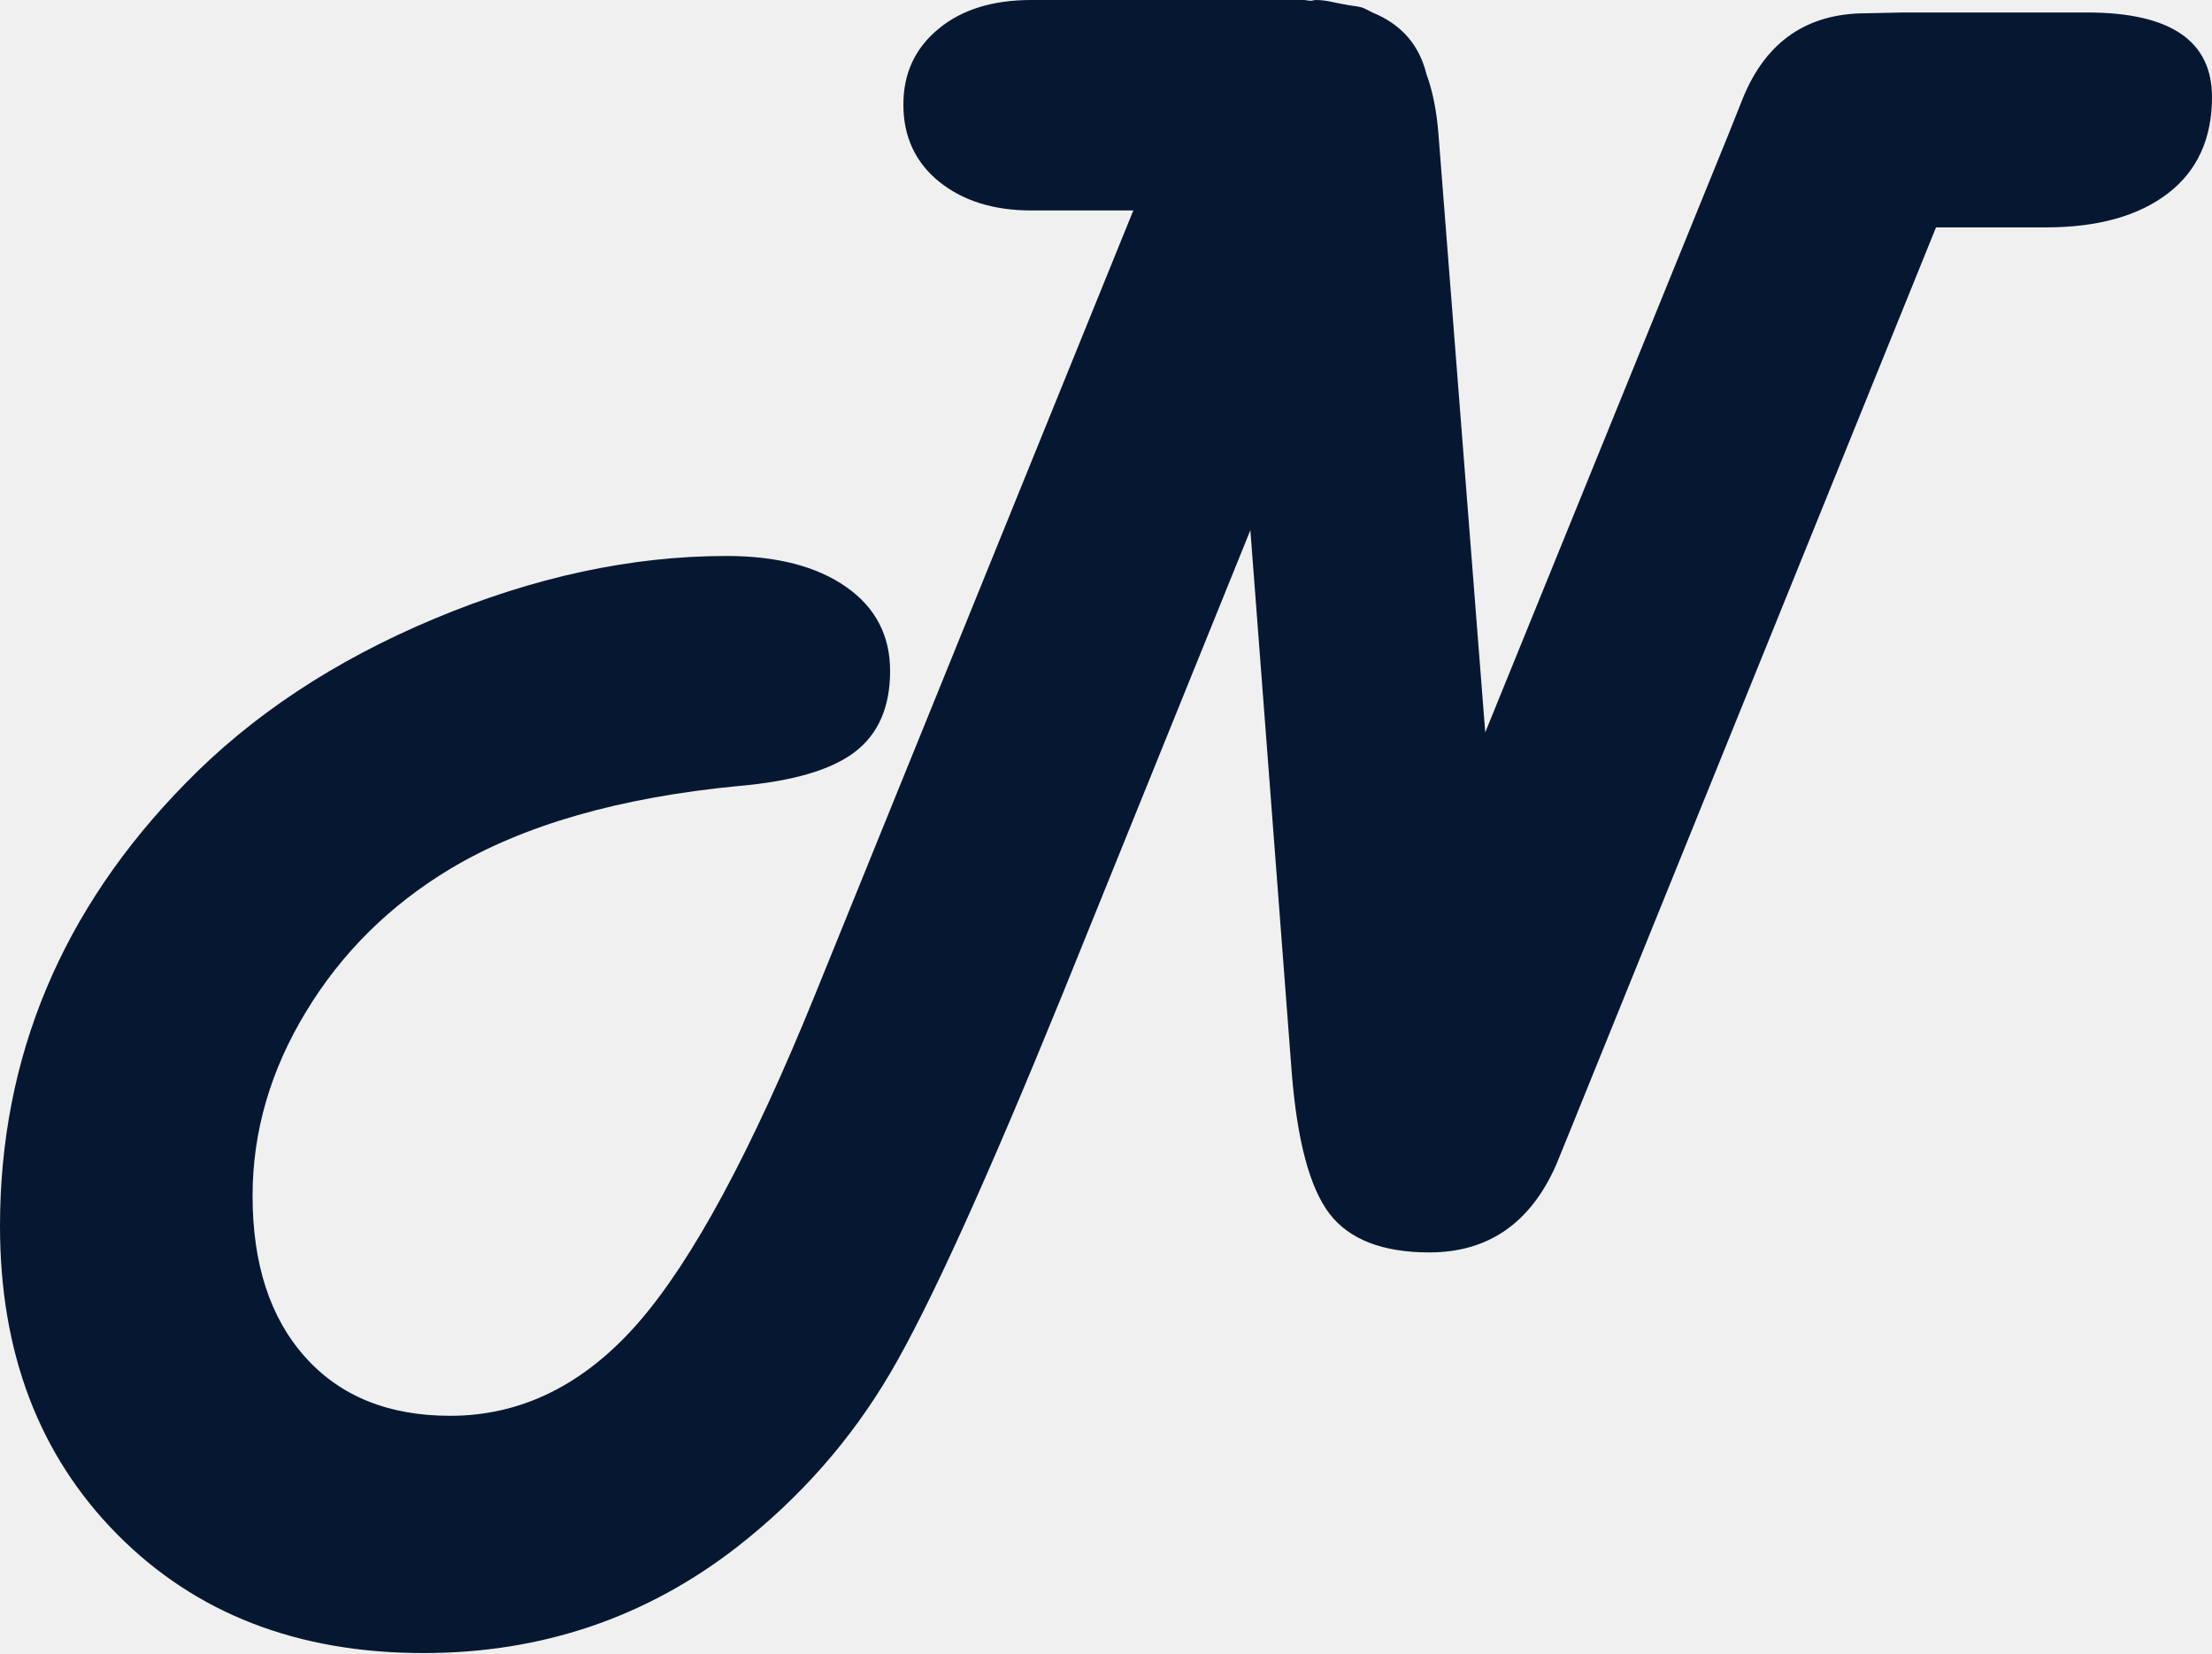
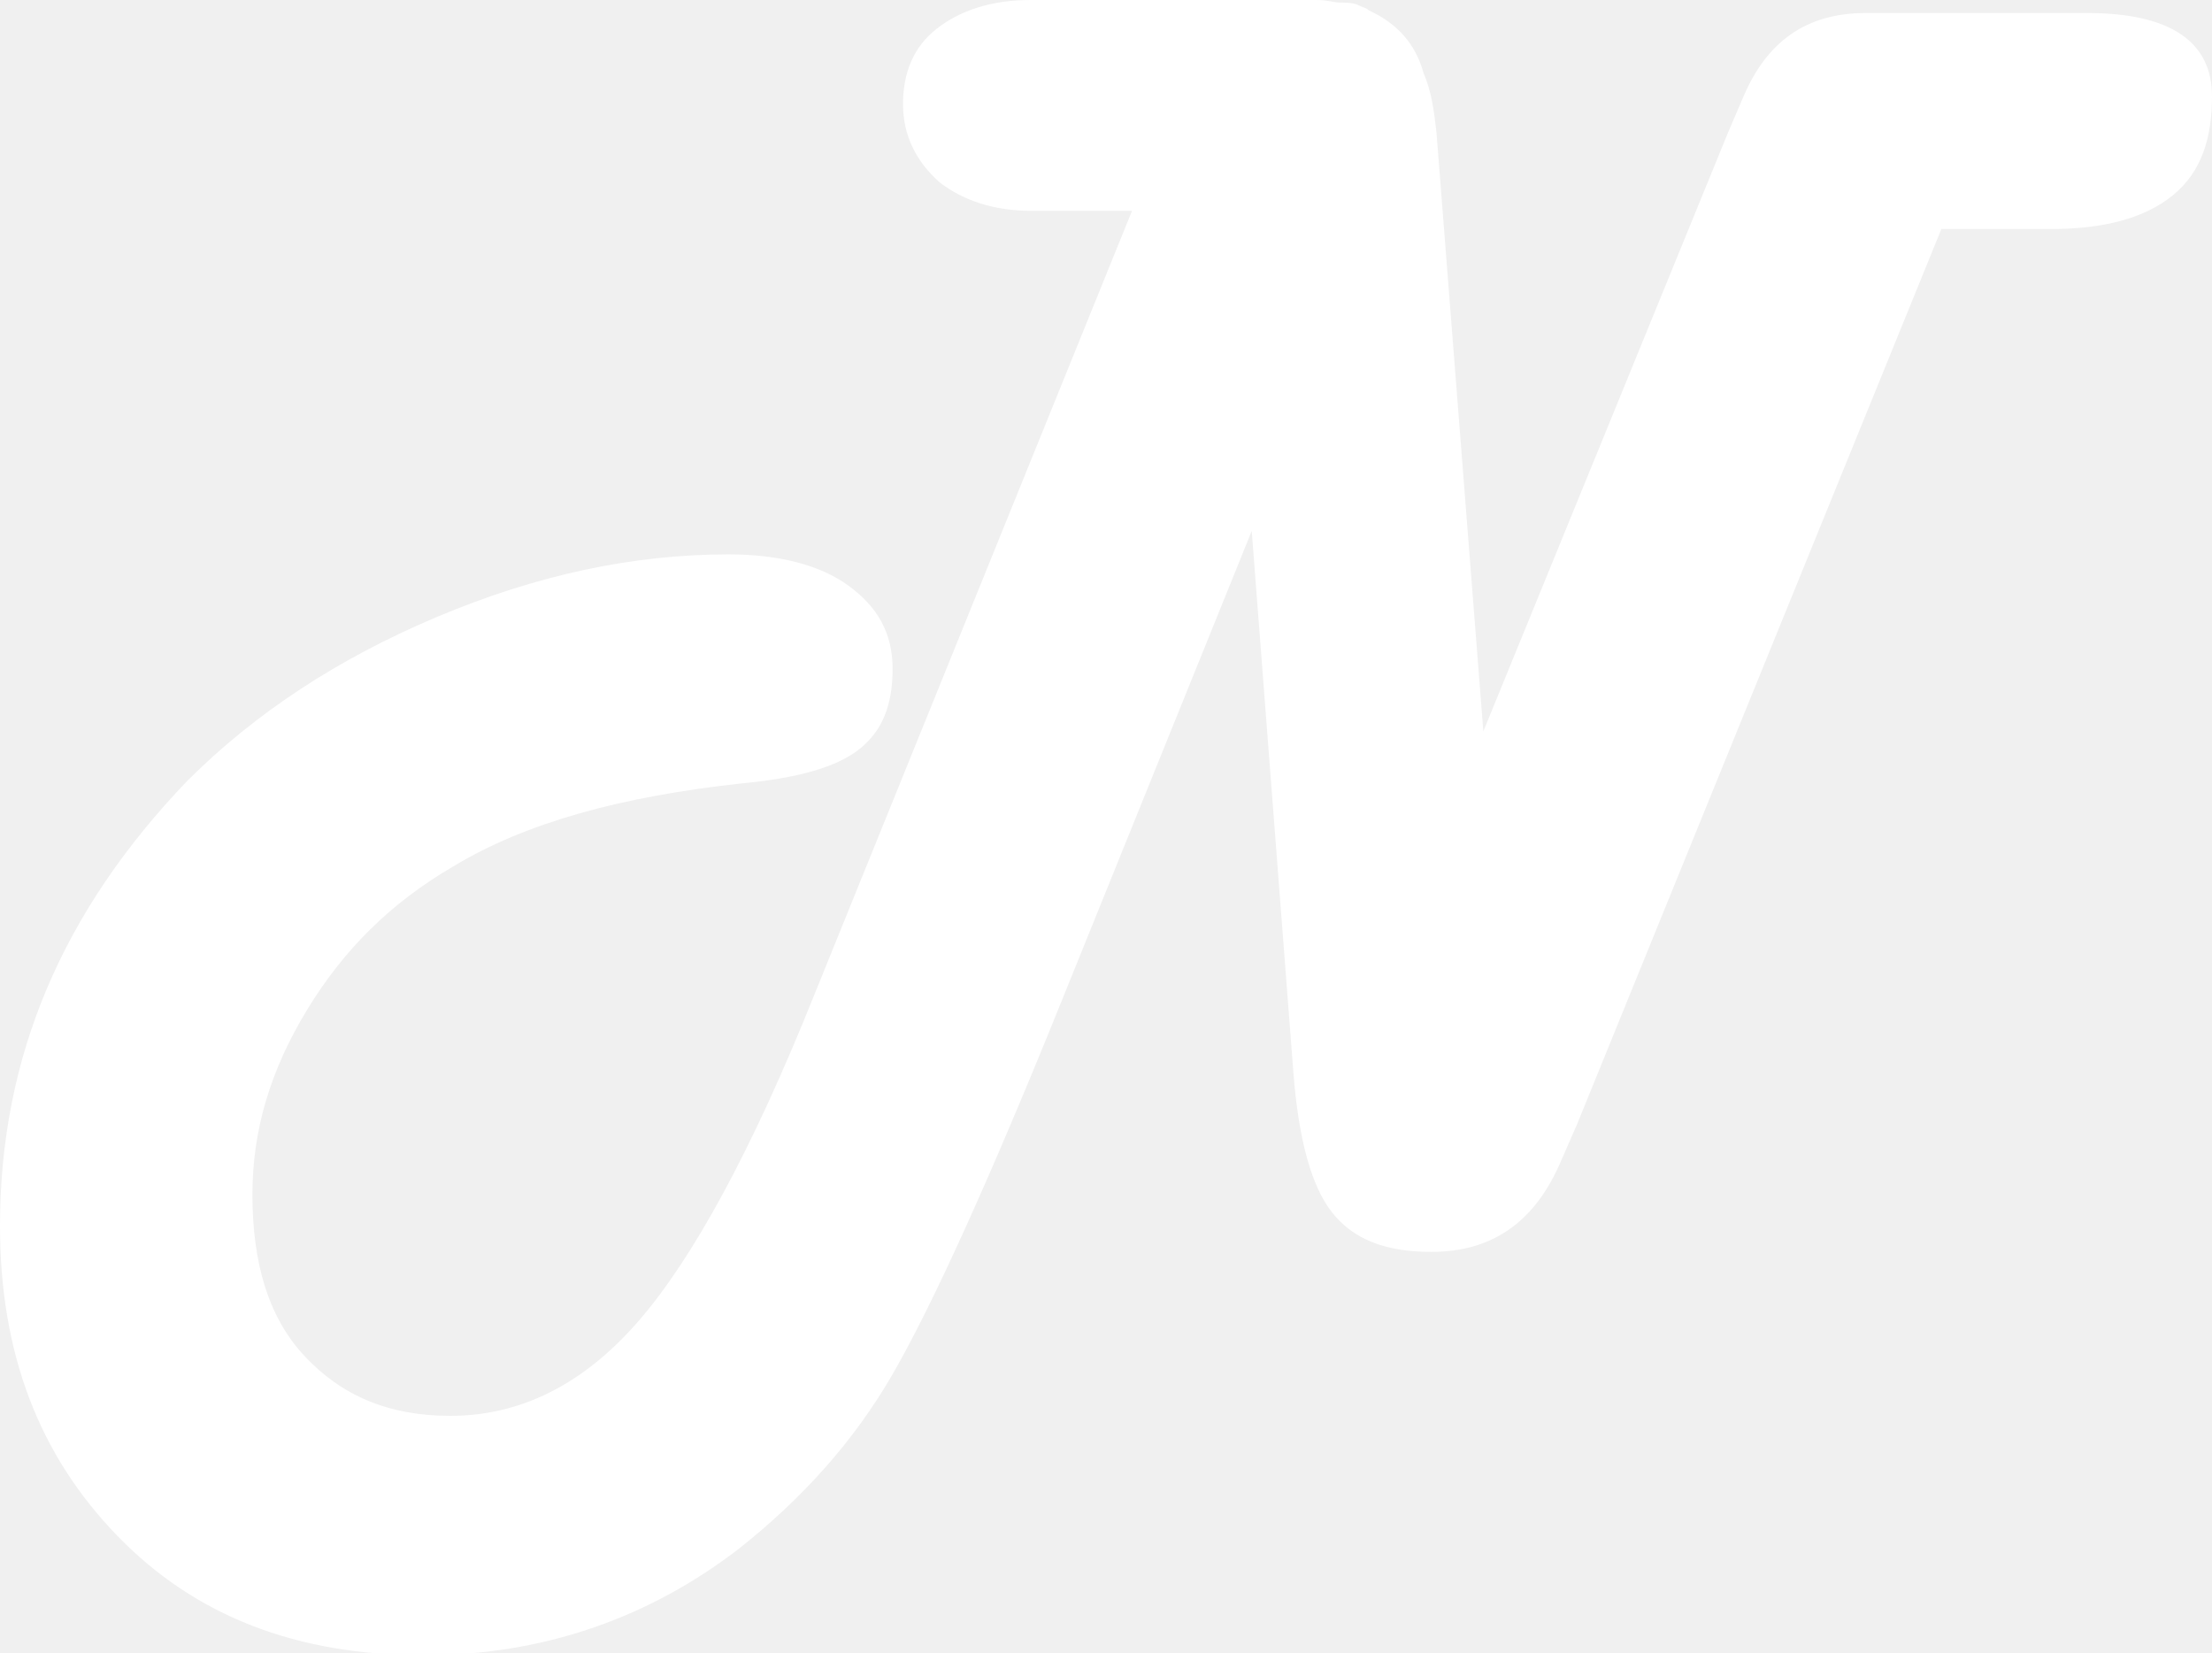
- <svg xmlns="http://www.w3.org/2000/svg" version="1.1" id="Layer_1" x="0px" y="0px" viewBox="0 0 85.04 63.55" style="enable-background:new 0 0 85.04 63.55;" xml:space="preserve">
+ <svg xmlns="http://www.w3.org/2000/svg" version="1.1" id="Layer_1" x="0px" y="0px" viewBox="0 0 85 63.5" style="enable-background:new 0 0 85 63.5;" xml:space="preserve">
  <style type="text/css">
- 	.st0{fill:#061831;}
+ 	.st0{fill:#FFFFFF;}
</style>
-   <path class="st0" d="M80.24,0.48h-7.08l-1.42,0.03c-2.26,0-3.84,1.08-4.73,3.25l-0.55,1.38l-9.36,23.01l-1.8-23.01  c-0.07-0.88-0.22-1.64-0.46-2.29c-0.28-1.13-0.97-1.92-2.08-2.37c-0.13-0.06-0.25-0.14-0.39-0.19c-0.2-0.06-0.46-0.07-0.68-0.12  C51.32,0.11,51,0,50.59,0c-0.07,0-0.13,0.03-0.2,0.03c-0.1,0-0.17-0.03-0.28-0.03h-0.98h-8.5h-0.98c-1.49,0-2.68,0.37-3.57,1.11  c-0.9,0.74-1.35,1.71-1.35,2.91c0,1.23,0.46,2.22,1.37,2.96c0.92,0.74,2.1,1.11,3.55,1.11h0.98h2.94L31.34,38.22  c-2.44,6.01-4.71,10.22-6.79,12.61s-4.5,3.59-7.24,3.59c-2.37,0-4.23-0.75-5.58-2.26c-1.35-1.51-2.02-3.58-2.02-6.2  c0-2.46,0.69-4.83,2.06-7.08c1.37-2.26,3.22-4.09,5.55-5.49c2.81-1.68,6.51-2.74,11.09-3.18c2.07-0.18,3.56-0.62,4.46-1.31  c0.9-0.69,1.35-1.73,1.35-3.11c0-1.36-0.56-2.44-1.69-3.23c-1.13-0.79-2.66-1.19-4.6-1.19c-3.66,0-7.41,0.81-11.25,2.42  c-3.84,1.61-7.02,3.72-9.55,6.32C2.37,34.96,0,40.64,0,47.13c0,4.86,1.5,8.81,4.51,11.85c3.01,3.04,6.93,4.56,11.77,4.56  c4.54,0,8.56-1.36,12.06-4.08c2.42-1.89,4.38-4.12,5.89-6.69s3.71-7.42,6.62-14.56l7.22-17.83l1.59,20.84  c0.21,2.63,0.69,4.43,1.45,5.43c0.76,0.99,2.04,1.49,3.84,1.49c2.26,0,3.88-1.12,4.87-3.35l0.66-1.62L74.43,8.74h4.22  c2,0,3.57-0.44,4.7-1.31s1.69-2.11,1.69-3.7C85.04,1.57,83.44,0.48,80.24,0.48z" />
+   <path class="st0" d="M80.2,0.5h-7.1l-1.4,0c-2.3,0-3.8,1.1-4.7,3.2l-0.6,1.4l-9.4,23l-1.8-23c-0.1-0.9-0.2-1.6-0.5-2.3  c-0.3-1.1-1-1.9-2.1-2.4c-0.1-0.1-0.2-0.1-0.4-0.2c-0.2-0.1-0.5-0.1-0.7-0.1C51.3,0.1,51,0,50.6,0c-0.1,0-0.1,0-0.2,0  c-0.1,0-0.2,0-0.3,0h-1h-8.5h-1c-1.5,0-2.7,0.4-3.6,1.1c-0.9,0.7-1.3,1.7-1.3,2.9c0,1.2,0.5,2.2,1.4,3c0.9,0.7,2.1,1.1,3.5,1.1h1  h2.9L31.3,38.2c-2.4,6-4.7,10.2-6.8,12.6s-4.5,3.6-7.2,3.6c-2.4,0-4.2-0.8-5.6-2.3s-2-3.6-2-6.2c0-2.5,0.7-4.8,2.1-7.1  c1.4-2.3,3.2-4.1,5.6-5.5c2.8-1.7,6.5-2.7,11.1-3.2c2.1-0.2,3.6-0.6,4.5-1.3c0.9-0.7,1.3-1.7,1.3-3.1c0-1.4-0.6-2.4-1.7-3.2  c-1.1-0.8-2.7-1.2-4.6-1.2c-3.7,0-7.4,0.8-11.2,2.4s-7,3.7-9.6,6.3C2.4,35,0,40.6,0,47.1C0,52,1.5,55.9,4.5,59s6.9,4.6,11.8,4.6  c4.5,0,8.6-1.4,12.1-4.1c2.4-1.9,4.4-4.1,5.9-6.7s3.7-7.4,6.6-14.6l7.2-17.8l1.6,20.8c0.2,2.6,0.7,4.4,1.5,5.4c0.8,1,2,1.5,3.8,1.5  c2.3,0,3.9-1.1,4.9-3.3l0.7-1.6l14-34.4h4.2c2,0,3.6-0.4,4.7-1.3S85,5.3,85,3.7C85,1.6,83.4,0.5,80.2,0.5z" />
  <text transform="matrix(1 0 0 1 -6.5464 97.1129)" style="font-family:'HarlowSolid'; font-size:12px;">Harlow Solid Italic</text>
</svg>
